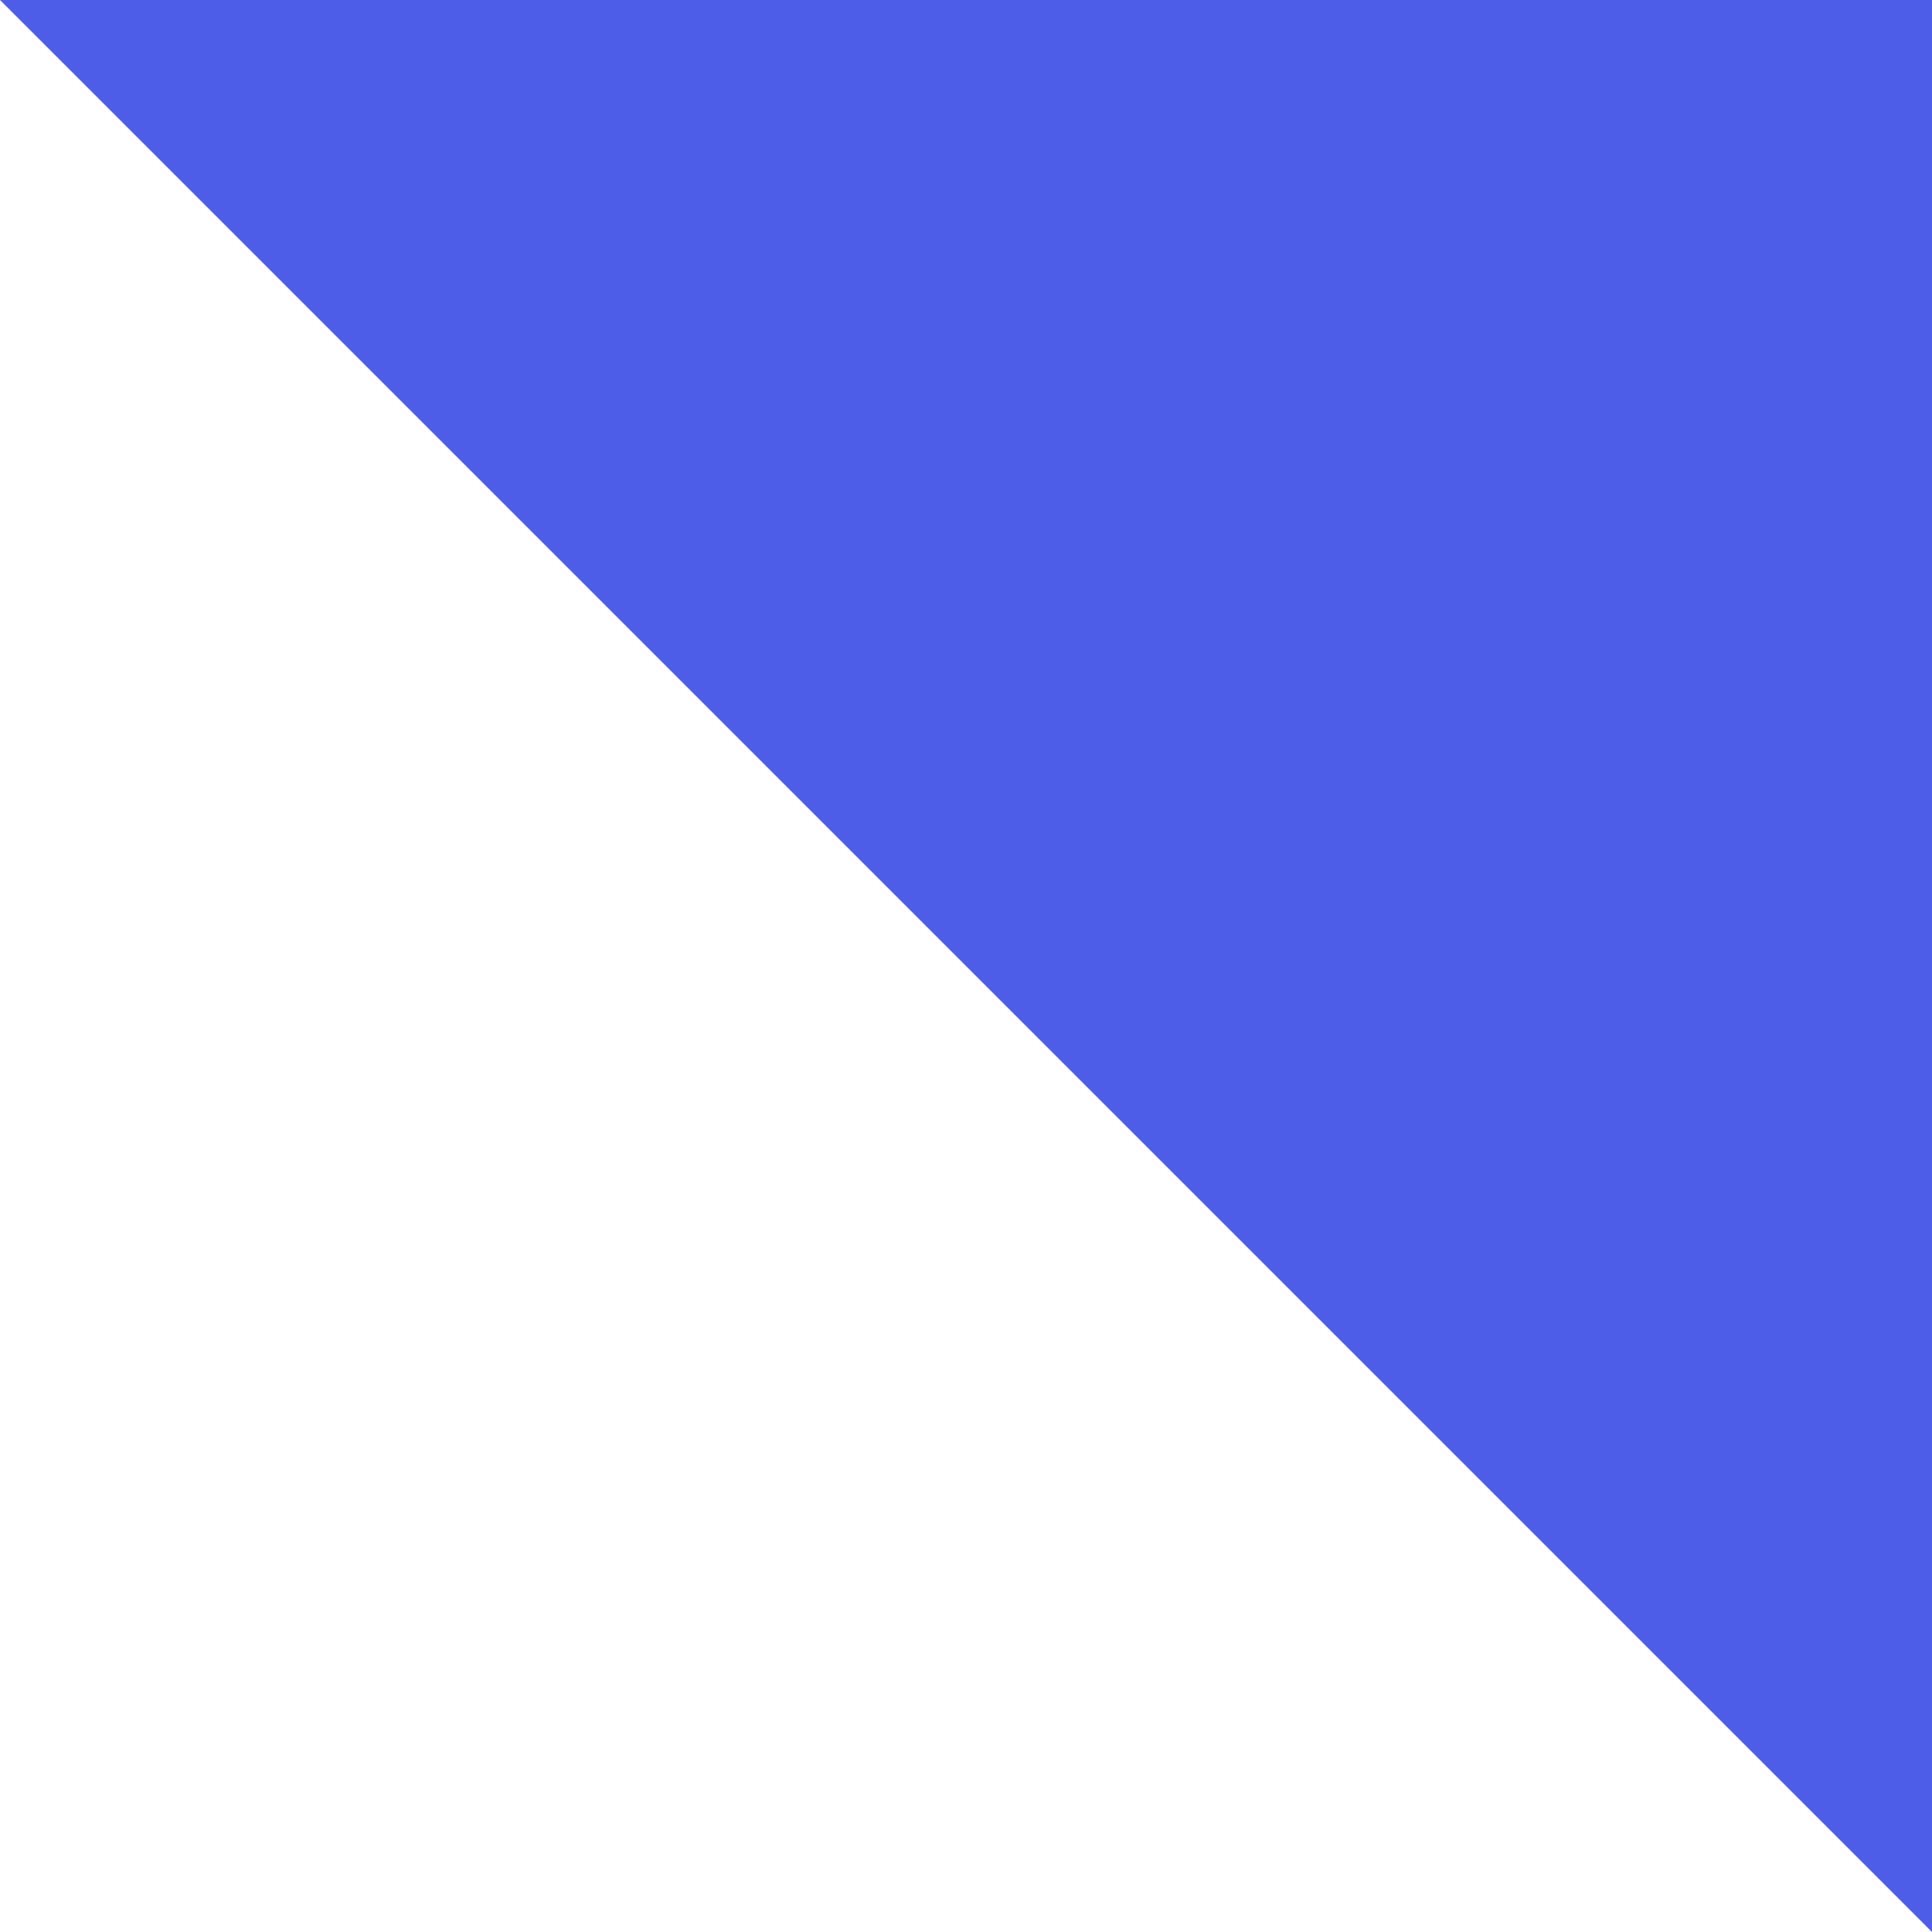
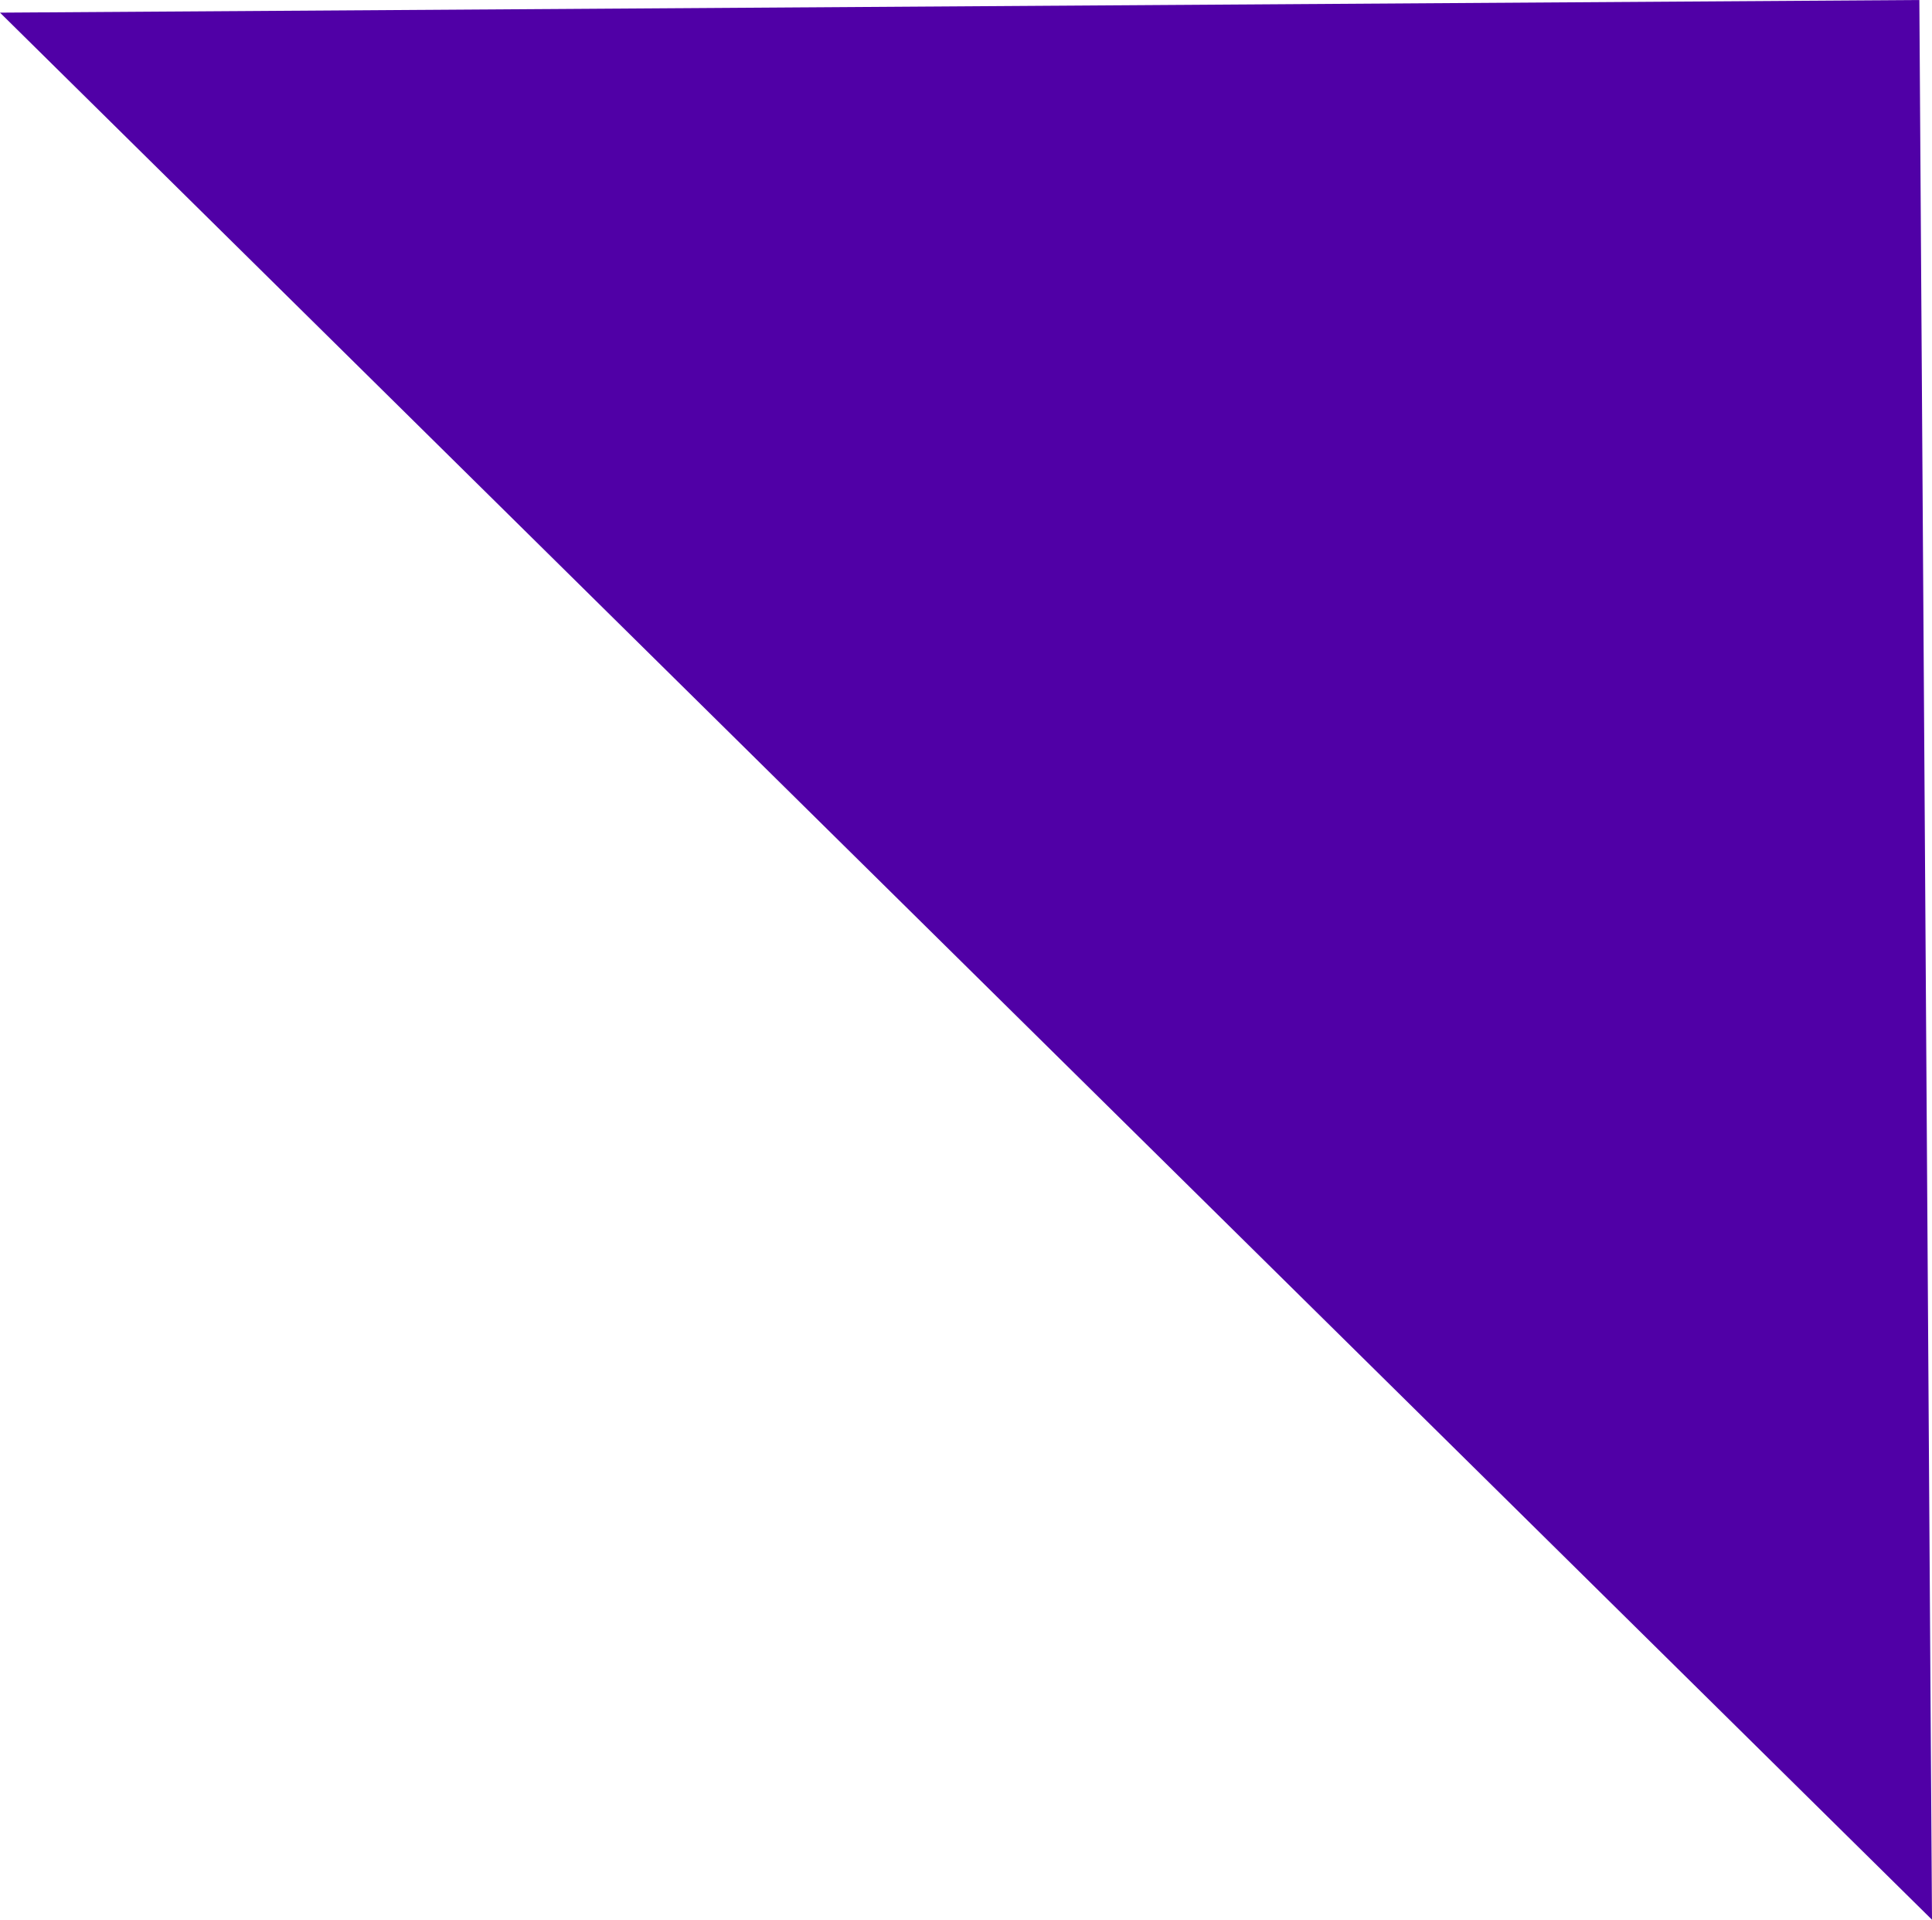
- <svg xmlns="http://www.w3.org/2000/svg" version="1.1" width="198.198" height="198.198" viewBox="0,0,198.198,198.198">
-   <g transform="translate(-140.9012,-80.9012)">
-     <g data-paper-data="{&quot;isPaintingLayer&quot;:true}" fill="#4d5de8" fill-rule="nonzero" stroke="none" stroke-width="0" stroke-linecap="butt" stroke-linejoin="miter" stroke-miterlimit="10" stroke-dasharray="" stroke-dashoffset="0" style="mix-blend-mode: normal">
-       <path d="M140.901,80.901h198.198v198.198z" />
+ <svg xmlns="http://www.w3.org/2000/svg" version="1.1" width="197.464" height="196.172" viewBox="0,0,197.464,196.172">
+   <g transform="translate(-141.2682,-81.91413)">
+     <g data-paper-data="{&quot;isPaintingLayer&quot;:true}" fill="#5000a6" fill-rule="nonzero" stroke="none" stroke-width="0" stroke-linecap="butt" stroke-linejoin="miter" stroke-miterlimit="10" stroke-dasharray="" stroke-dashoffset="0" style="mix-blend-mode: normal">
+       <path d="M338.732,278.086l-197.464,-194.88l196.172,-1.292z" />
    </g>
  </g>
</svg>
